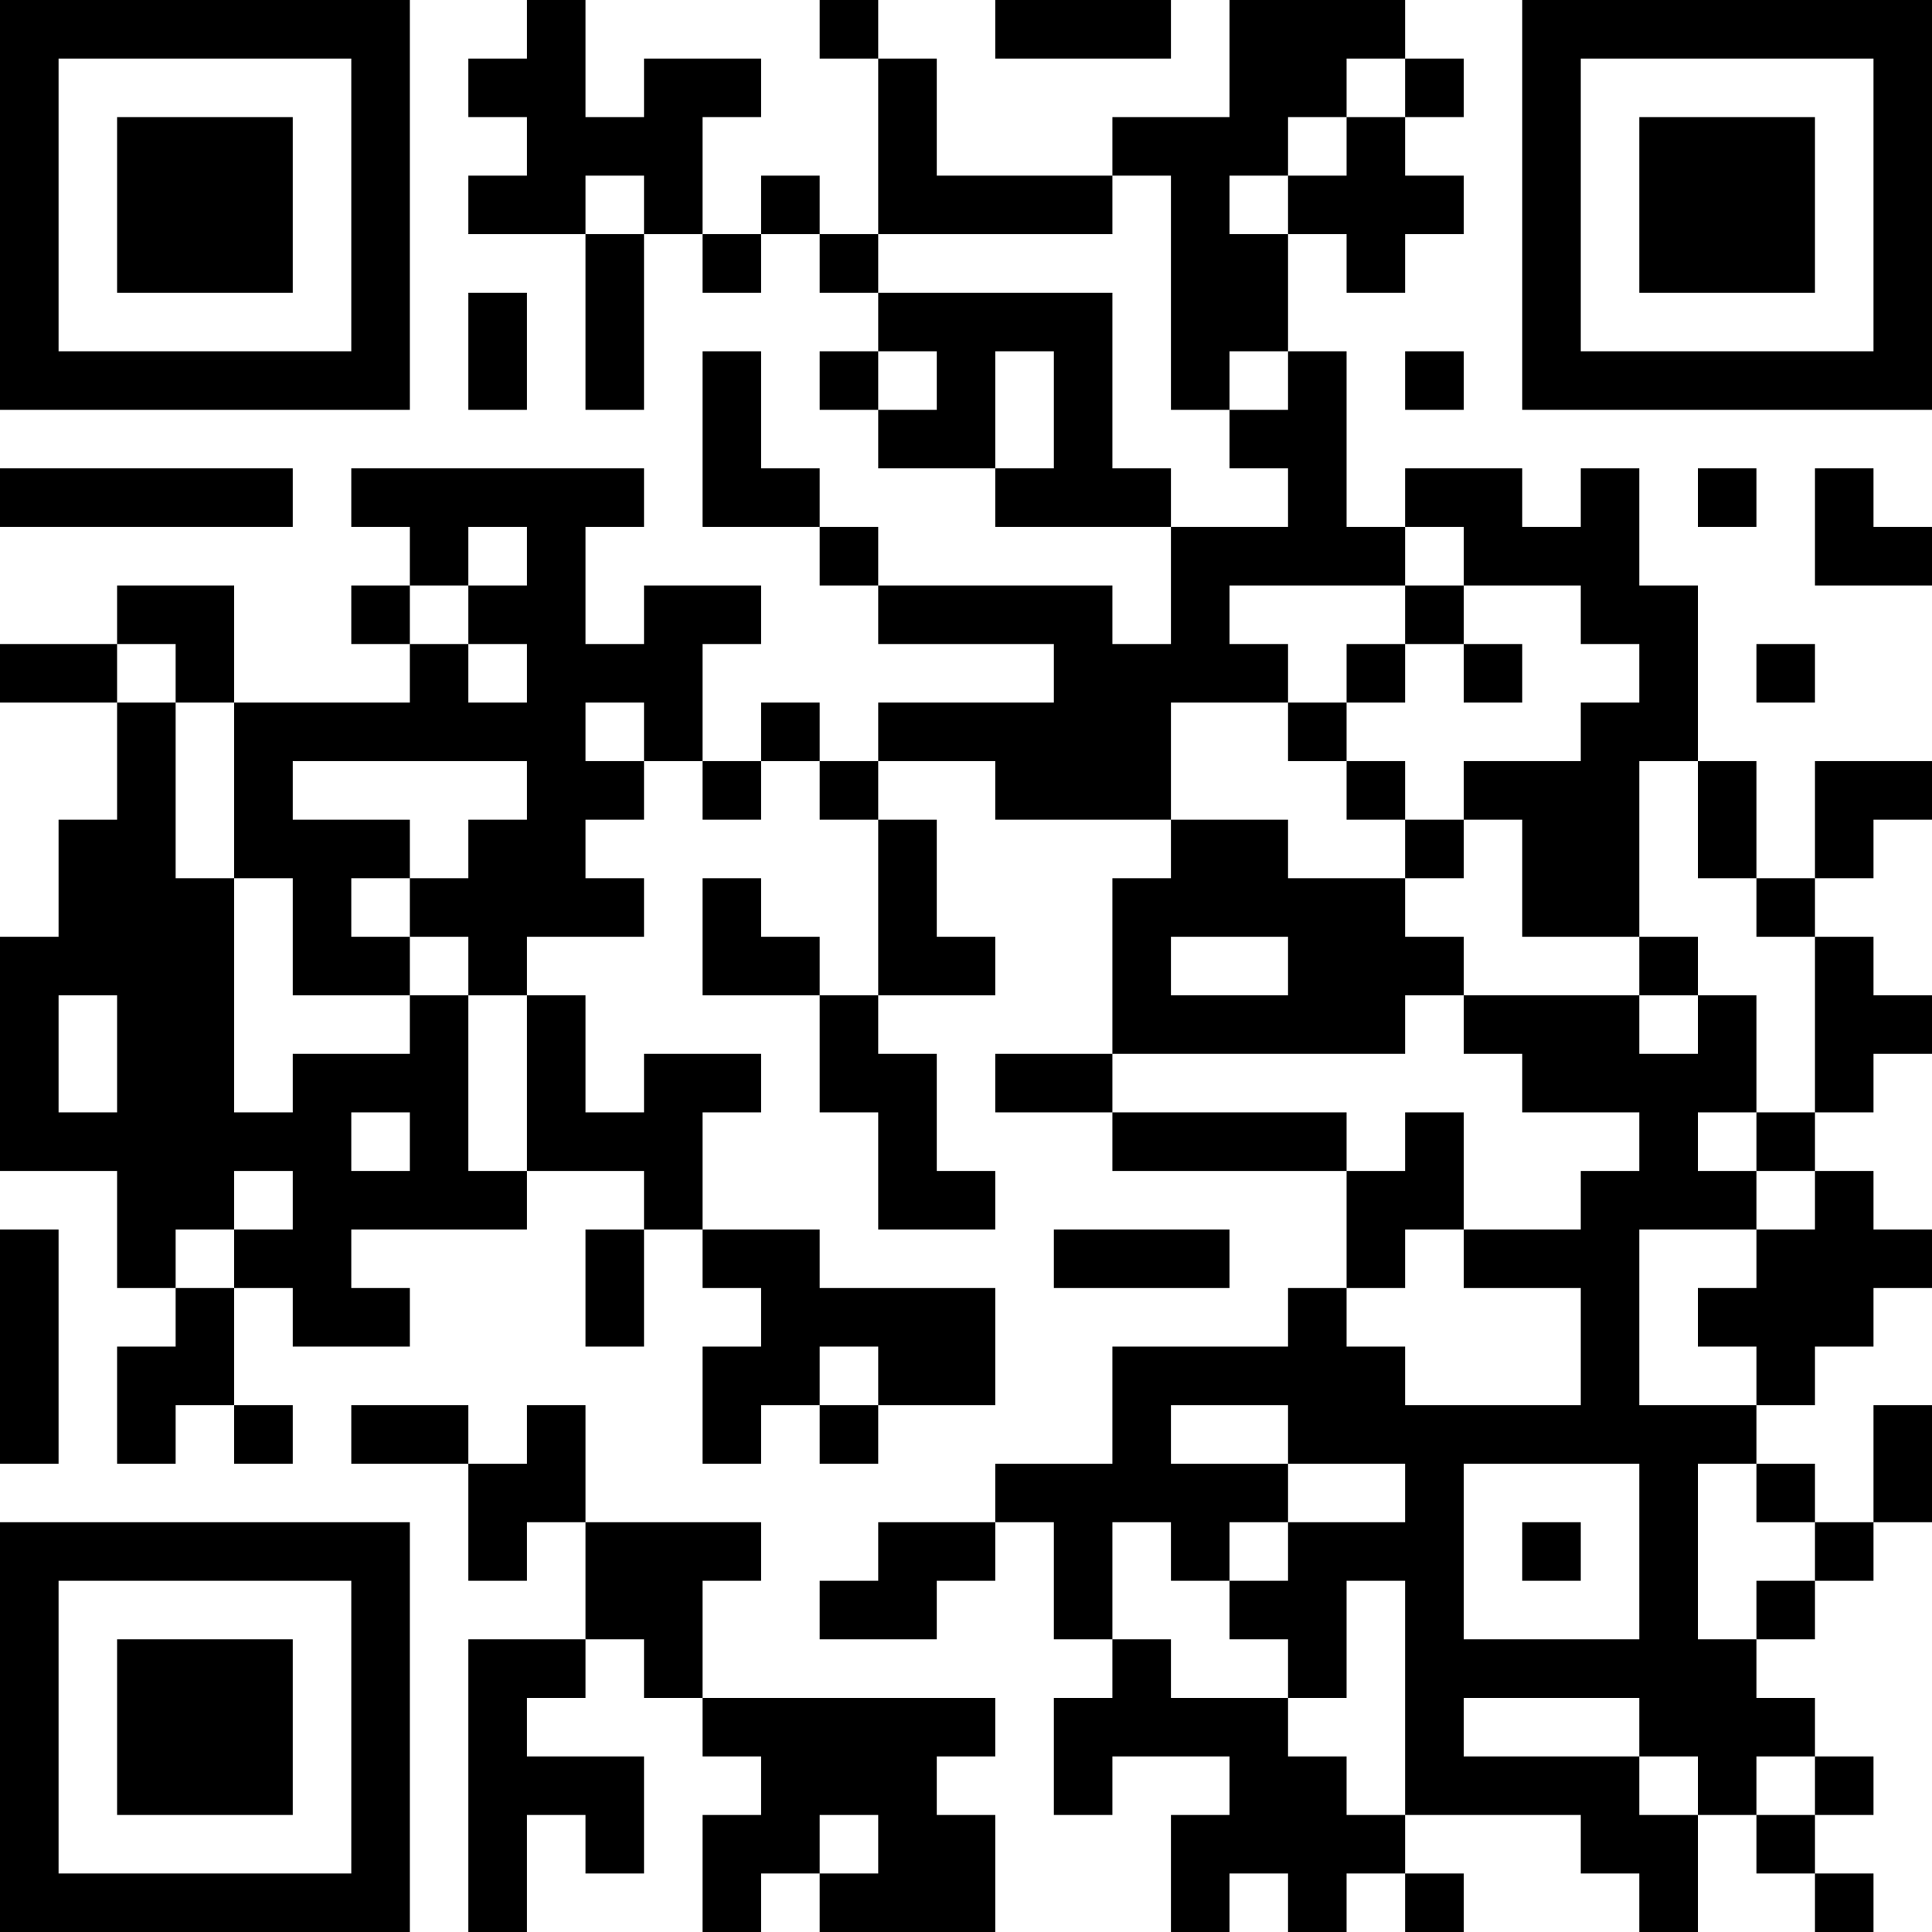
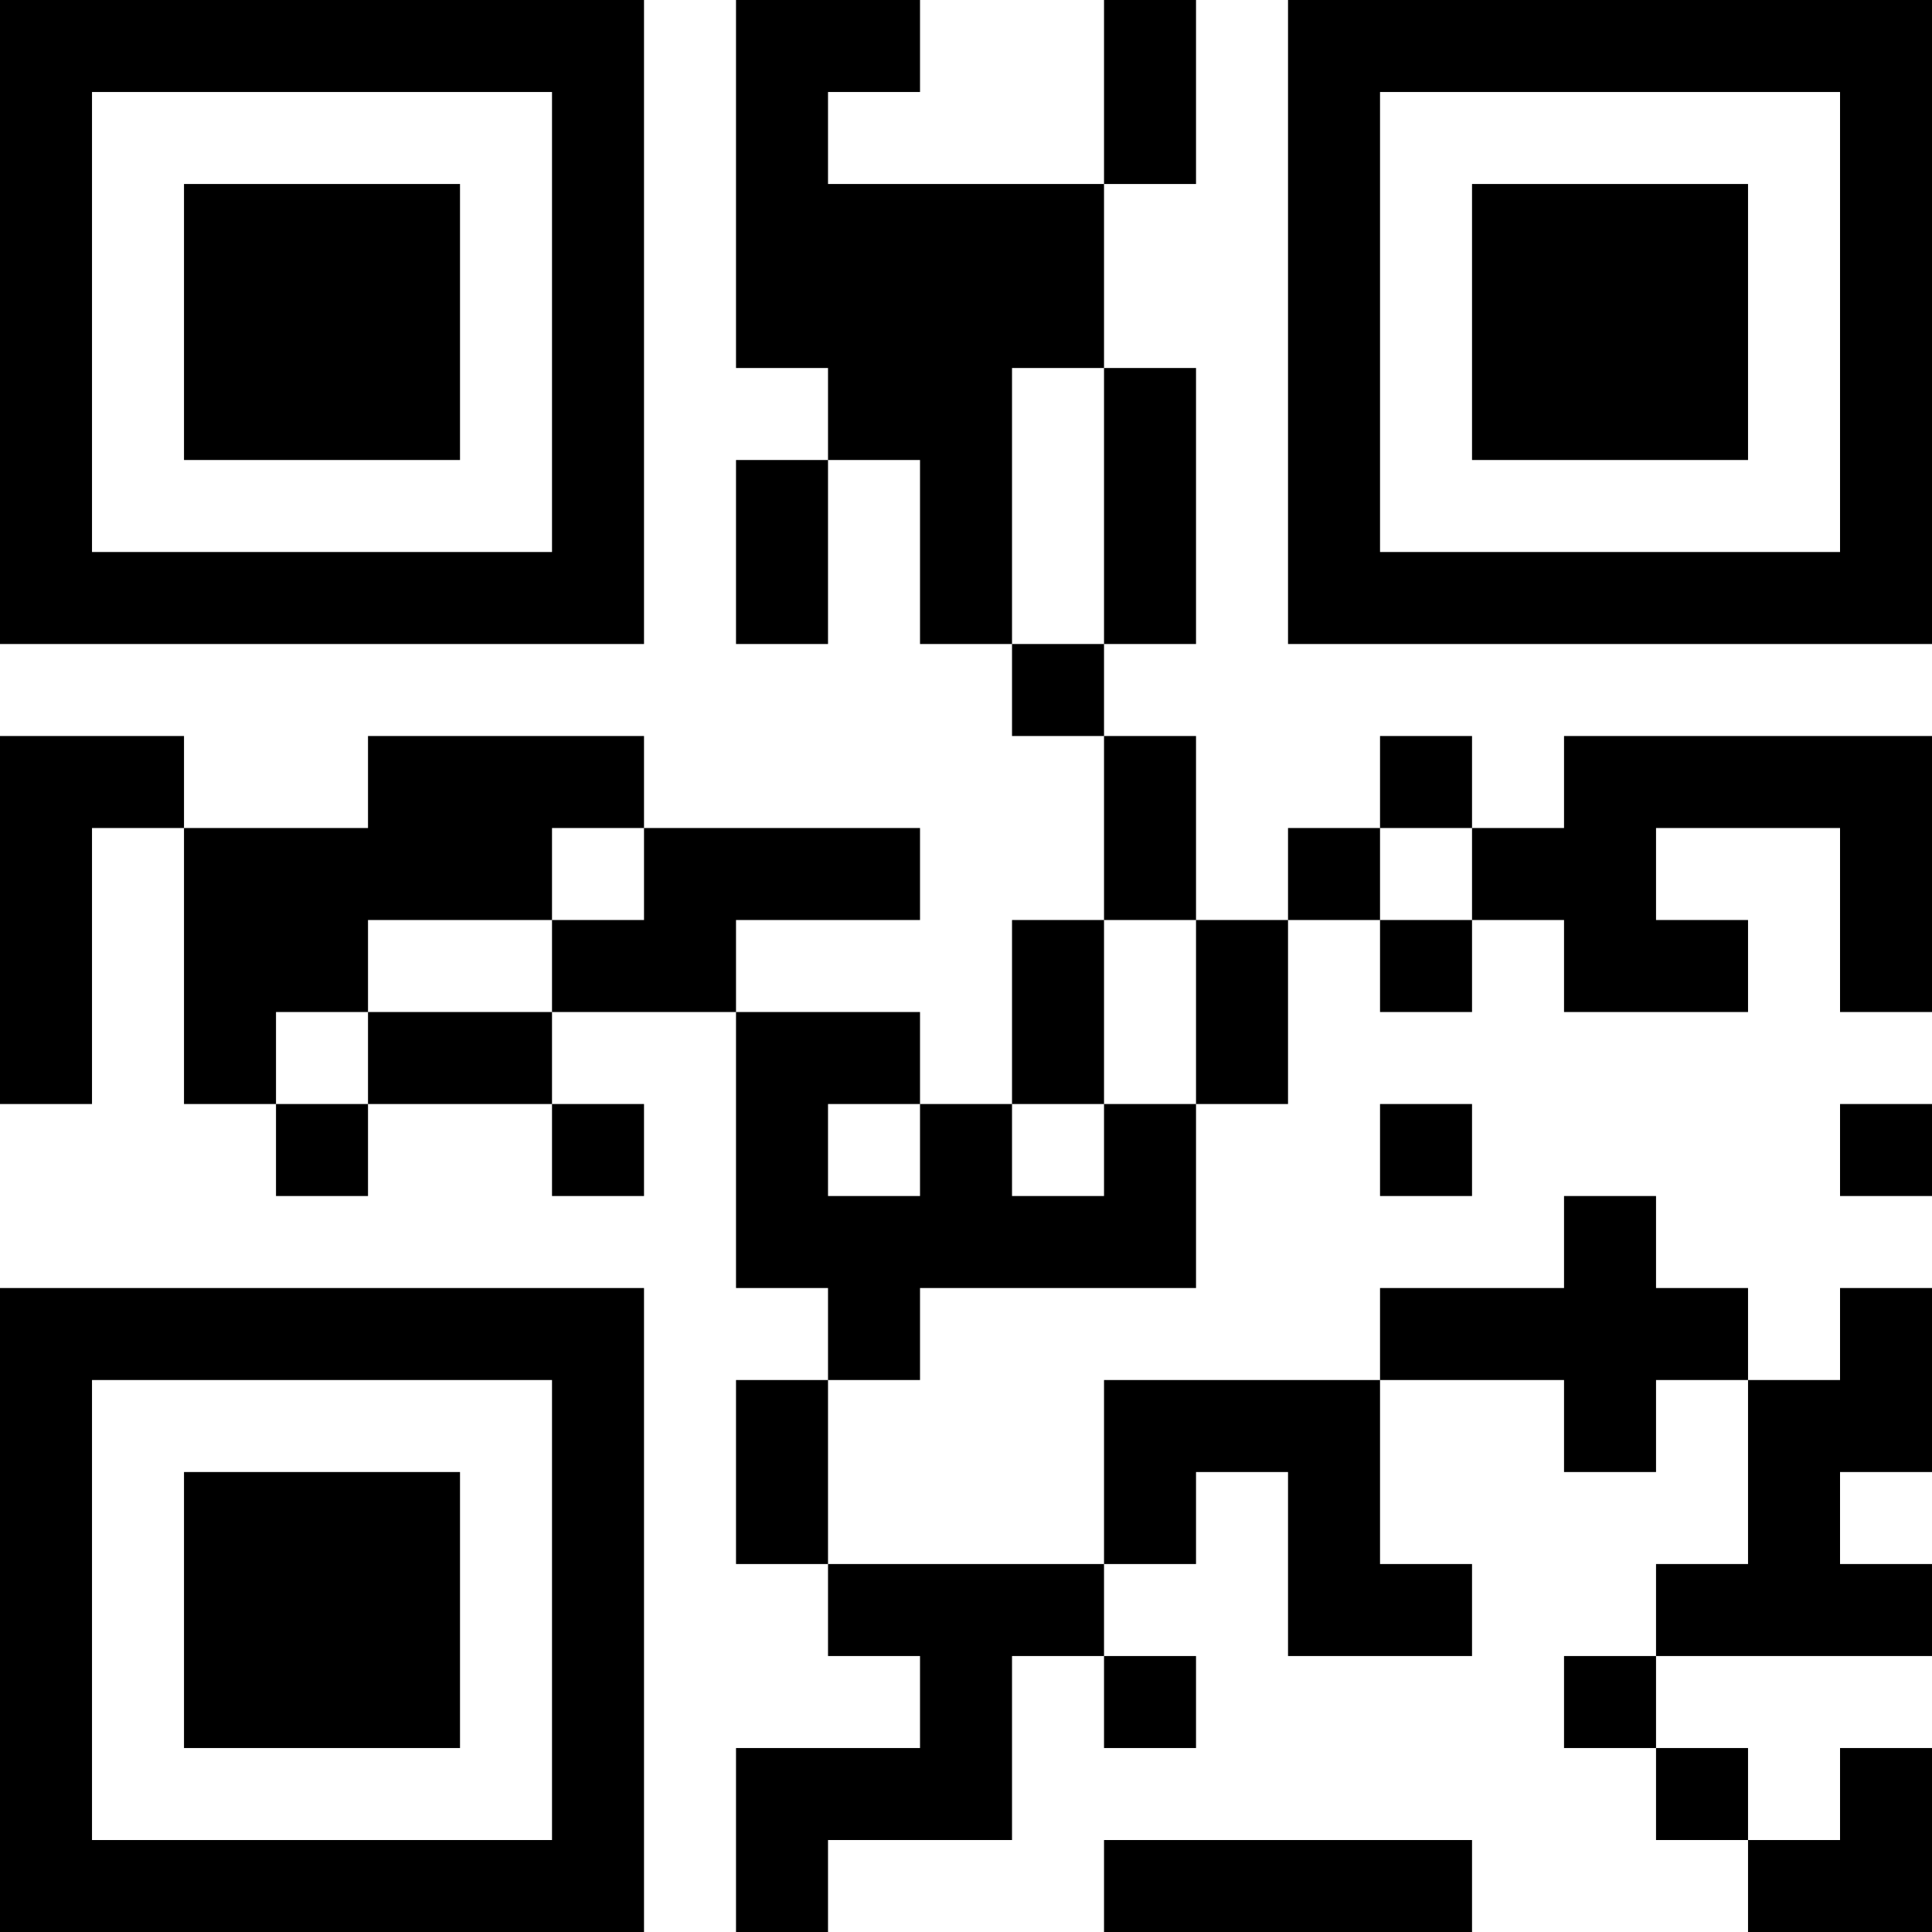
<svg xmlns="http://www.w3.org/2000/svg" version="1.1" width="250" height="250" viewBox="0 0 250 250">
  <rect x="0" y="0" width="250" height="250" fill="#ffffff" />
-   <g transform="scale(7.576)">
+   <g transform="scale(11.905)">
    <g transform="translate(0,0)">
-       <path fill-rule="evenodd" d="M9 0L9 1L8 1L8 2L9 2L9 3L8 3L8 4L10 4L10 7L11 7L11 4L12 4L12 5L13 5L13 4L14 4L14 5L15 5L15 6L14 6L14 7L15 7L15 8L17 8L17 9L20 9L20 11L19 11L19 10L15 10L15 9L14 9L14 8L13 8L13 6L12 6L12 9L14 9L14 10L15 10L15 11L18 11L18 12L15 12L15 13L14 13L14 12L13 12L13 13L12 13L12 11L13 11L13 10L11 10L11 11L10 11L10 9L11 9L11 8L6 8L6 9L7 9L7 10L6 10L6 11L7 11L7 12L4 12L4 10L2 10L2 11L0 11L0 12L2 12L2 14L1 14L1 16L0 16L0 20L2 20L2 22L3 22L3 23L2 23L2 25L3 25L3 24L4 24L4 25L5 25L5 24L4 24L4 22L5 22L5 23L7 23L7 22L6 22L6 21L9 21L9 20L11 20L11 21L10 21L10 23L11 23L11 21L12 21L12 22L13 22L13 23L12 23L12 25L13 25L13 24L14 24L14 25L15 25L15 24L17 24L17 22L14 22L14 21L12 21L12 19L13 19L13 18L11 18L11 19L10 19L10 17L9 17L9 16L11 16L11 15L10 15L10 14L11 14L11 13L12 13L12 14L13 14L13 13L14 13L14 14L15 14L15 17L14 17L14 16L13 16L13 15L12 15L12 17L14 17L14 19L15 19L15 21L17 21L17 20L16 20L16 18L15 18L15 17L17 17L17 16L16 16L16 14L15 14L15 13L17 13L17 14L20 14L20 15L19 15L19 18L17 18L17 19L19 19L19 20L23 20L23 22L22 22L22 23L19 23L19 25L17 25L17 26L15 26L15 27L14 27L14 28L16 28L16 27L17 27L17 26L18 26L18 28L19 28L19 29L18 29L18 31L19 31L19 30L21 30L21 31L20 31L20 33L21 33L21 32L22 32L22 33L23 33L23 32L24 32L24 33L25 33L25 32L24 32L24 31L27 31L27 32L28 32L28 33L29 33L29 31L30 31L30 32L31 32L31 33L32 33L32 32L31 32L31 31L32 31L32 30L31 30L31 29L30 29L30 28L31 28L31 27L32 27L32 26L33 26L33 24L32 24L32 26L31 26L31 25L30 25L30 24L31 24L31 23L32 23L32 22L33 22L33 21L32 21L32 20L31 20L31 19L32 19L32 18L33 18L33 17L32 17L32 16L31 16L31 15L32 15L32 14L33 14L33 13L31 13L31 15L30 15L30 13L29 13L29 10L28 10L28 8L27 8L27 9L26 9L26 8L24 8L24 9L23 9L23 6L22 6L22 4L23 4L23 5L24 5L24 4L25 4L25 3L24 3L24 2L25 2L25 1L24 1L24 0L21 0L21 2L19 2L19 3L16 3L16 1L15 1L15 0L14 0L14 1L15 1L15 4L14 4L14 3L13 3L13 4L12 4L12 2L13 2L13 1L11 1L11 2L10 2L10 0ZM17 0L17 1L20 1L20 0ZM23 1L23 2L22 2L22 3L21 3L21 4L22 4L22 3L23 3L23 2L24 2L24 1ZM10 3L10 4L11 4L11 3ZM19 3L19 4L15 4L15 5L19 5L19 8L20 8L20 9L22 9L22 8L21 8L21 7L22 7L22 6L21 6L21 7L20 7L20 3ZM8 5L8 7L9 7L9 5ZM15 6L15 7L16 7L16 6ZM17 6L17 8L18 8L18 6ZM24 6L24 7L25 7L25 6ZM0 8L0 9L5 9L5 8ZM29 8L29 9L30 9L30 8ZM31 8L31 10L33 10L33 9L32 9L32 8ZM8 9L8 10L7 10L7 11L8 11L8 12L9 12L9 11L8 11L8 10L9 10L9 9ZM24 9L24 10L21 10L21 11L22 11L22 12L20 12L20 14L22 14L22 15L24 15L24 16L25 16L25 17L24 17L24 18L19 18L19 19L23 19L23 20L24 20L24 19L25 19L25 21L24 21L24 22L23 22L23 23L24 23L24 24L27 24L27 22L25 22L25 21L27 21L27 20L28 20L28 19L26 19L26 18L25 18L25 17L28 17L28 18L29 18L29 17L30 17L30 19L29 19L29 20L30 20L30 21L28 21L28 24L30 24L30 23L29 23L29 22L30 22L30 21L31 21L31 20L30 20L30 19L31 19L31 16L30 16L30 15L29 15L29 13L28 13L28 16L26 16L26 14L25 14L25 13L27 13L27 12L28 12L28 11L27 11L27 10L25 10L25 9ZM24 10L24 11L23 11L23 12L22 12L22 13L23 13L23 14L24 14L24 15L25 15L25 14L24 14L24 13L23 13L23 12L24 12L24 11L25 11L25 12L26 12L26 11L25 11L25 10ZM2 11L2 12L3 12L3 15L4 15L4 19L5 19L5 18L7 18L7 17L8 17L8 20L9 20L9 17L8 17L8 16L7 16L7 15L8 15L8 14L9 14L9 13L5 13L5 14L7 14L7 15L6 15L6 16L7 16L7 17L5 17L5 15L4 15L4 12L3 12L3 11ZM30 11L30 12L31 12L31 11ZM10 12L10 13L11 13L11 12ZM20 16L20 17L22 17L22 16ZM28 16L28 17L29 17L29 16ZM1 17L1 19L2 19L2 17ZM6 19L6 20L7 20L7 19ZM4 20L4 21L3 21L3 22L4 22L4 21L5 21L5 20ZM0 21L0 25L1 25L1 21ZM18 21L18 22L21 22L21 21ZM14 23L14 24L15 24L15 23ZM6 24L6 25L8 25L8 27L9 27L9 26L10 26L10 28L8 28L8 33L9 33L9 31L10 31L10 32L11 32L11 30L9 30L9 29L10 29L10 28L11 28L11 29L12 29L12 30L13 30L13 31L12 31L12 33L13 33L13 32L14 32L14 33L17 33L17 31L16 31L16 30L17 30L17 29L12 29L12 27L13 27L13 26L10 26L10 24L9 24L9 25L8 25L8 24ZM20 24L20 25L22 25L22 26L21 26L21 27L20 27L20 26L19 26L19 28L20 28L20 29L22 29L22 30L23 30L23 31L24 31L24 27L23 27L23 29L22 29L22 28L21 28L21 27L22 27L22 26L24 26L24 25L22 25L22 24ZM25 25L25 28L28 28L28 25ZM29 25L29 28L30 28L30 27L31 27L31 26L30 26L30 25ZM26 26L26 27L27 27L27 26ZM25 29L25 30L28 30L28 31L29 31L29 30L28 30L28 29ZM30 30L30 31L31 31L31 30ZM14 31L14 32L15 32L15 31ZM0 0L0 7L7 7L7 0ZM1 1L1 6L6 6L6 1ZM2 2L2 5L5 5L5 2ZM26 0L26 7L33 7L33 0ZM27 1L27 6L32 6L32 1ZM28 2L28 5L31 5L31 2ZM0 26L0 33L7 33L7 26ZM1 27L1 32L6 32L6 27ZM2 28L2 31L5 31L5 28Z" fill="#000000" />
+       <path fill-rule="evenodd" d="M8 0L8 4L9 4L9 5L8 5L8 7L9 7L9 5L10 5L10 7L11 7L11 8L12 8L12 10L11 10L11 12L10 12L10 11L8 11L8 10L10 10L10 9L7 9L7 8L4 8L4 9L2 9L2 8L0 8L0 12L1 12L1 9L2 9L2 12L3 12L3 13L4 13L4 12L6 12L6 13L7 13L7 12L6 12L6 11L8 11L8 14L9 14L9 15L8 15L8 17L9 17L9 18L10 18L10 19L8 19L8 21L9 21L9 20L11 20L11 18L12 18L12 19L13 19L13 18L12 18L12 17L13 17L13 16L14 16L14 18L16 18L16 17L15 17L15 15L17 15L17 16L18 16L18 15L19 15L19 17L18 17L18 18L17 18L17 19L18 19L18 20L19 20L19 21L21 21L21 19L20 19L20 20L19 20L19 19L18 19L18 18L21 18L21 17L20 17L20 16L21 16L21 14L20 14L20 15L19 15L19 14L18 14L18 13L17 13L17 14L15 14L15 15L12 15L12 17L9 17L9 15L10 15L10 14L13 14L13 12L14 12L14 10L15 10L15 11L16 11L16 10L17 10L17 11L19 11L19 10L18 10L18 9L20 9L20 11L21 11L21 8L17 8L17 9L16 9L16 8L15 8L15 9L14 9L14 10L13 10L13 8L12 8L12 7L13 7L13 4L12 4L12 2L13 2L13 0L12 0L12 2L9 2L9 1L10 1L10 0ZM11 4L11 7L12 7L12 4ZM6 9L6 10L4 10L4 11L3 11L3 12L4 12L4 11L6 11L6 10L7 10L7 9ZM15 9L15 10L16 10L16 9ZM12 10L12 12L11 12L11 13L12 13L12 12L13 12L13 10ZM9 12L9 13L10 13L10 12ZM15 12L15 13L16 13L16 12ZM20 12L20 13L21 13L21 12ZM12 20L12 21L16 21L16 20ZM0 0L0 7L7 7L7 0ZM1 1L1 6L6 6L6 1ZM2 2L2 5L5 5L5 2ZM14 0L14 7L21 7L21 0ZM15 1L15 6L20 6L20 1ZM16 2L16 5L19 5L19 2ZM0 14L0 21L7 21L7 14ZM1 15L1 20L6 20L6 15ZM2 16L2 19L5 19L5 16Z" fill="#000000" />
    </g>
  </g>
</svg>
